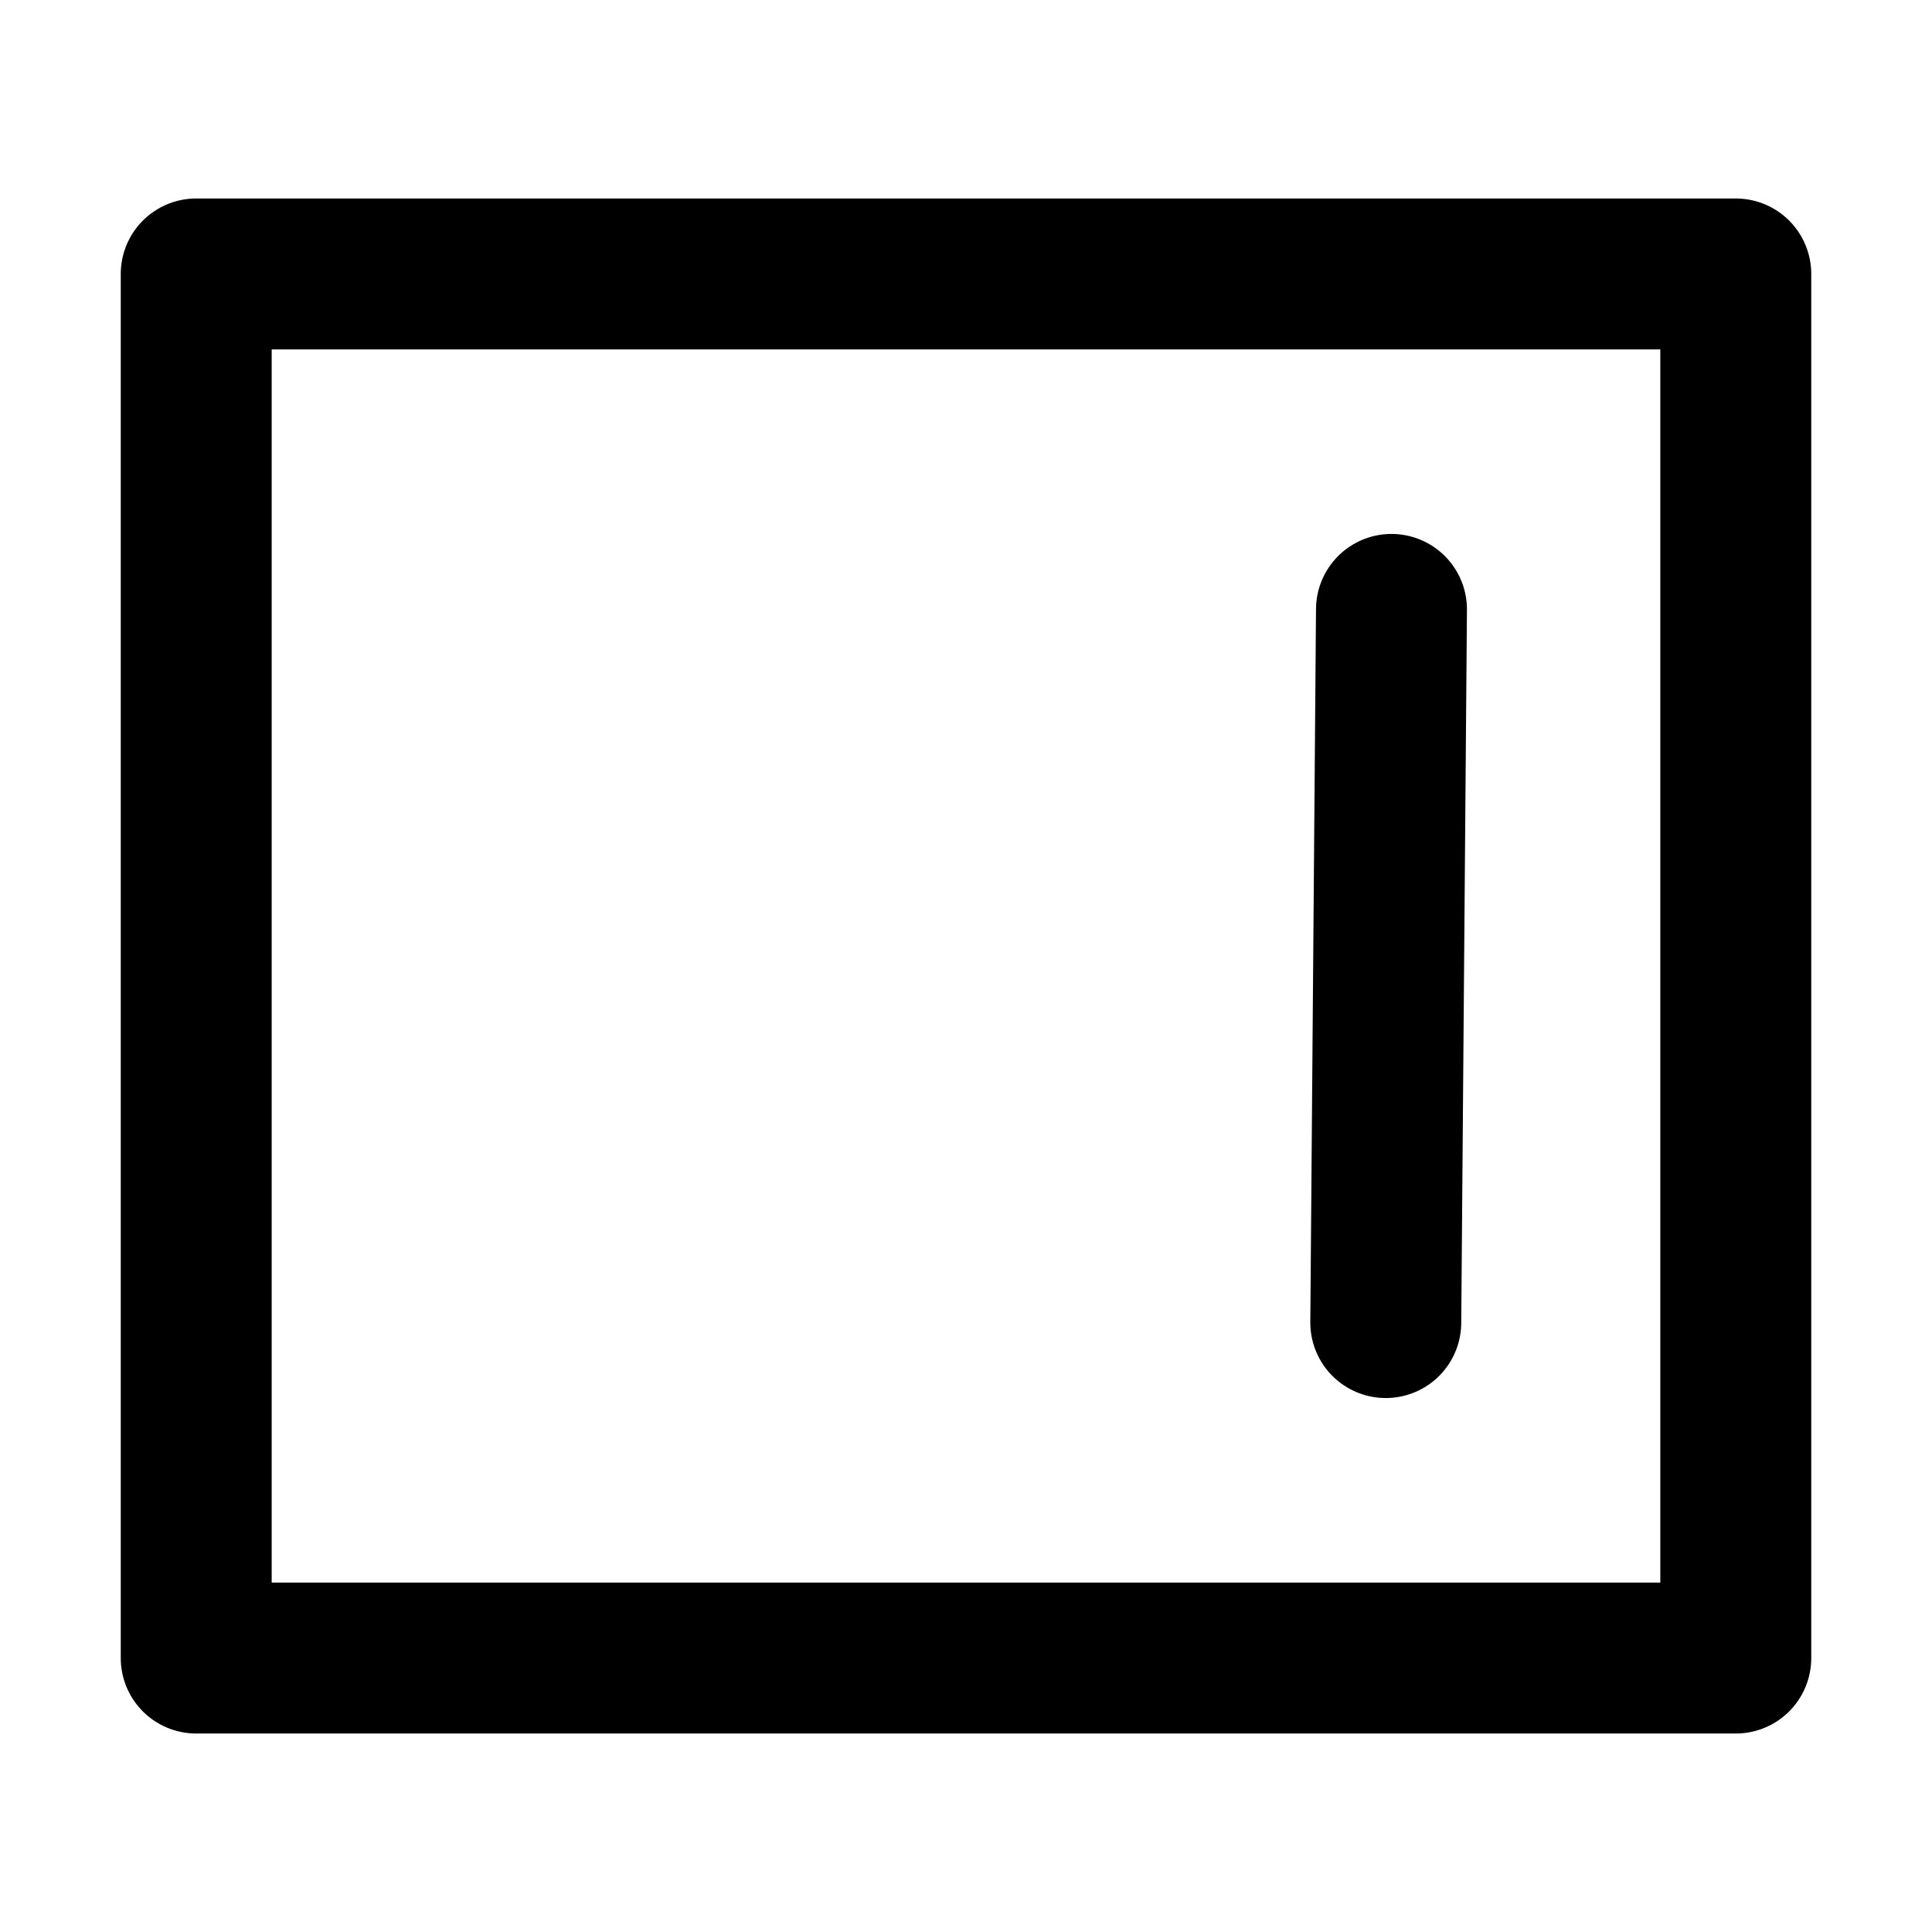
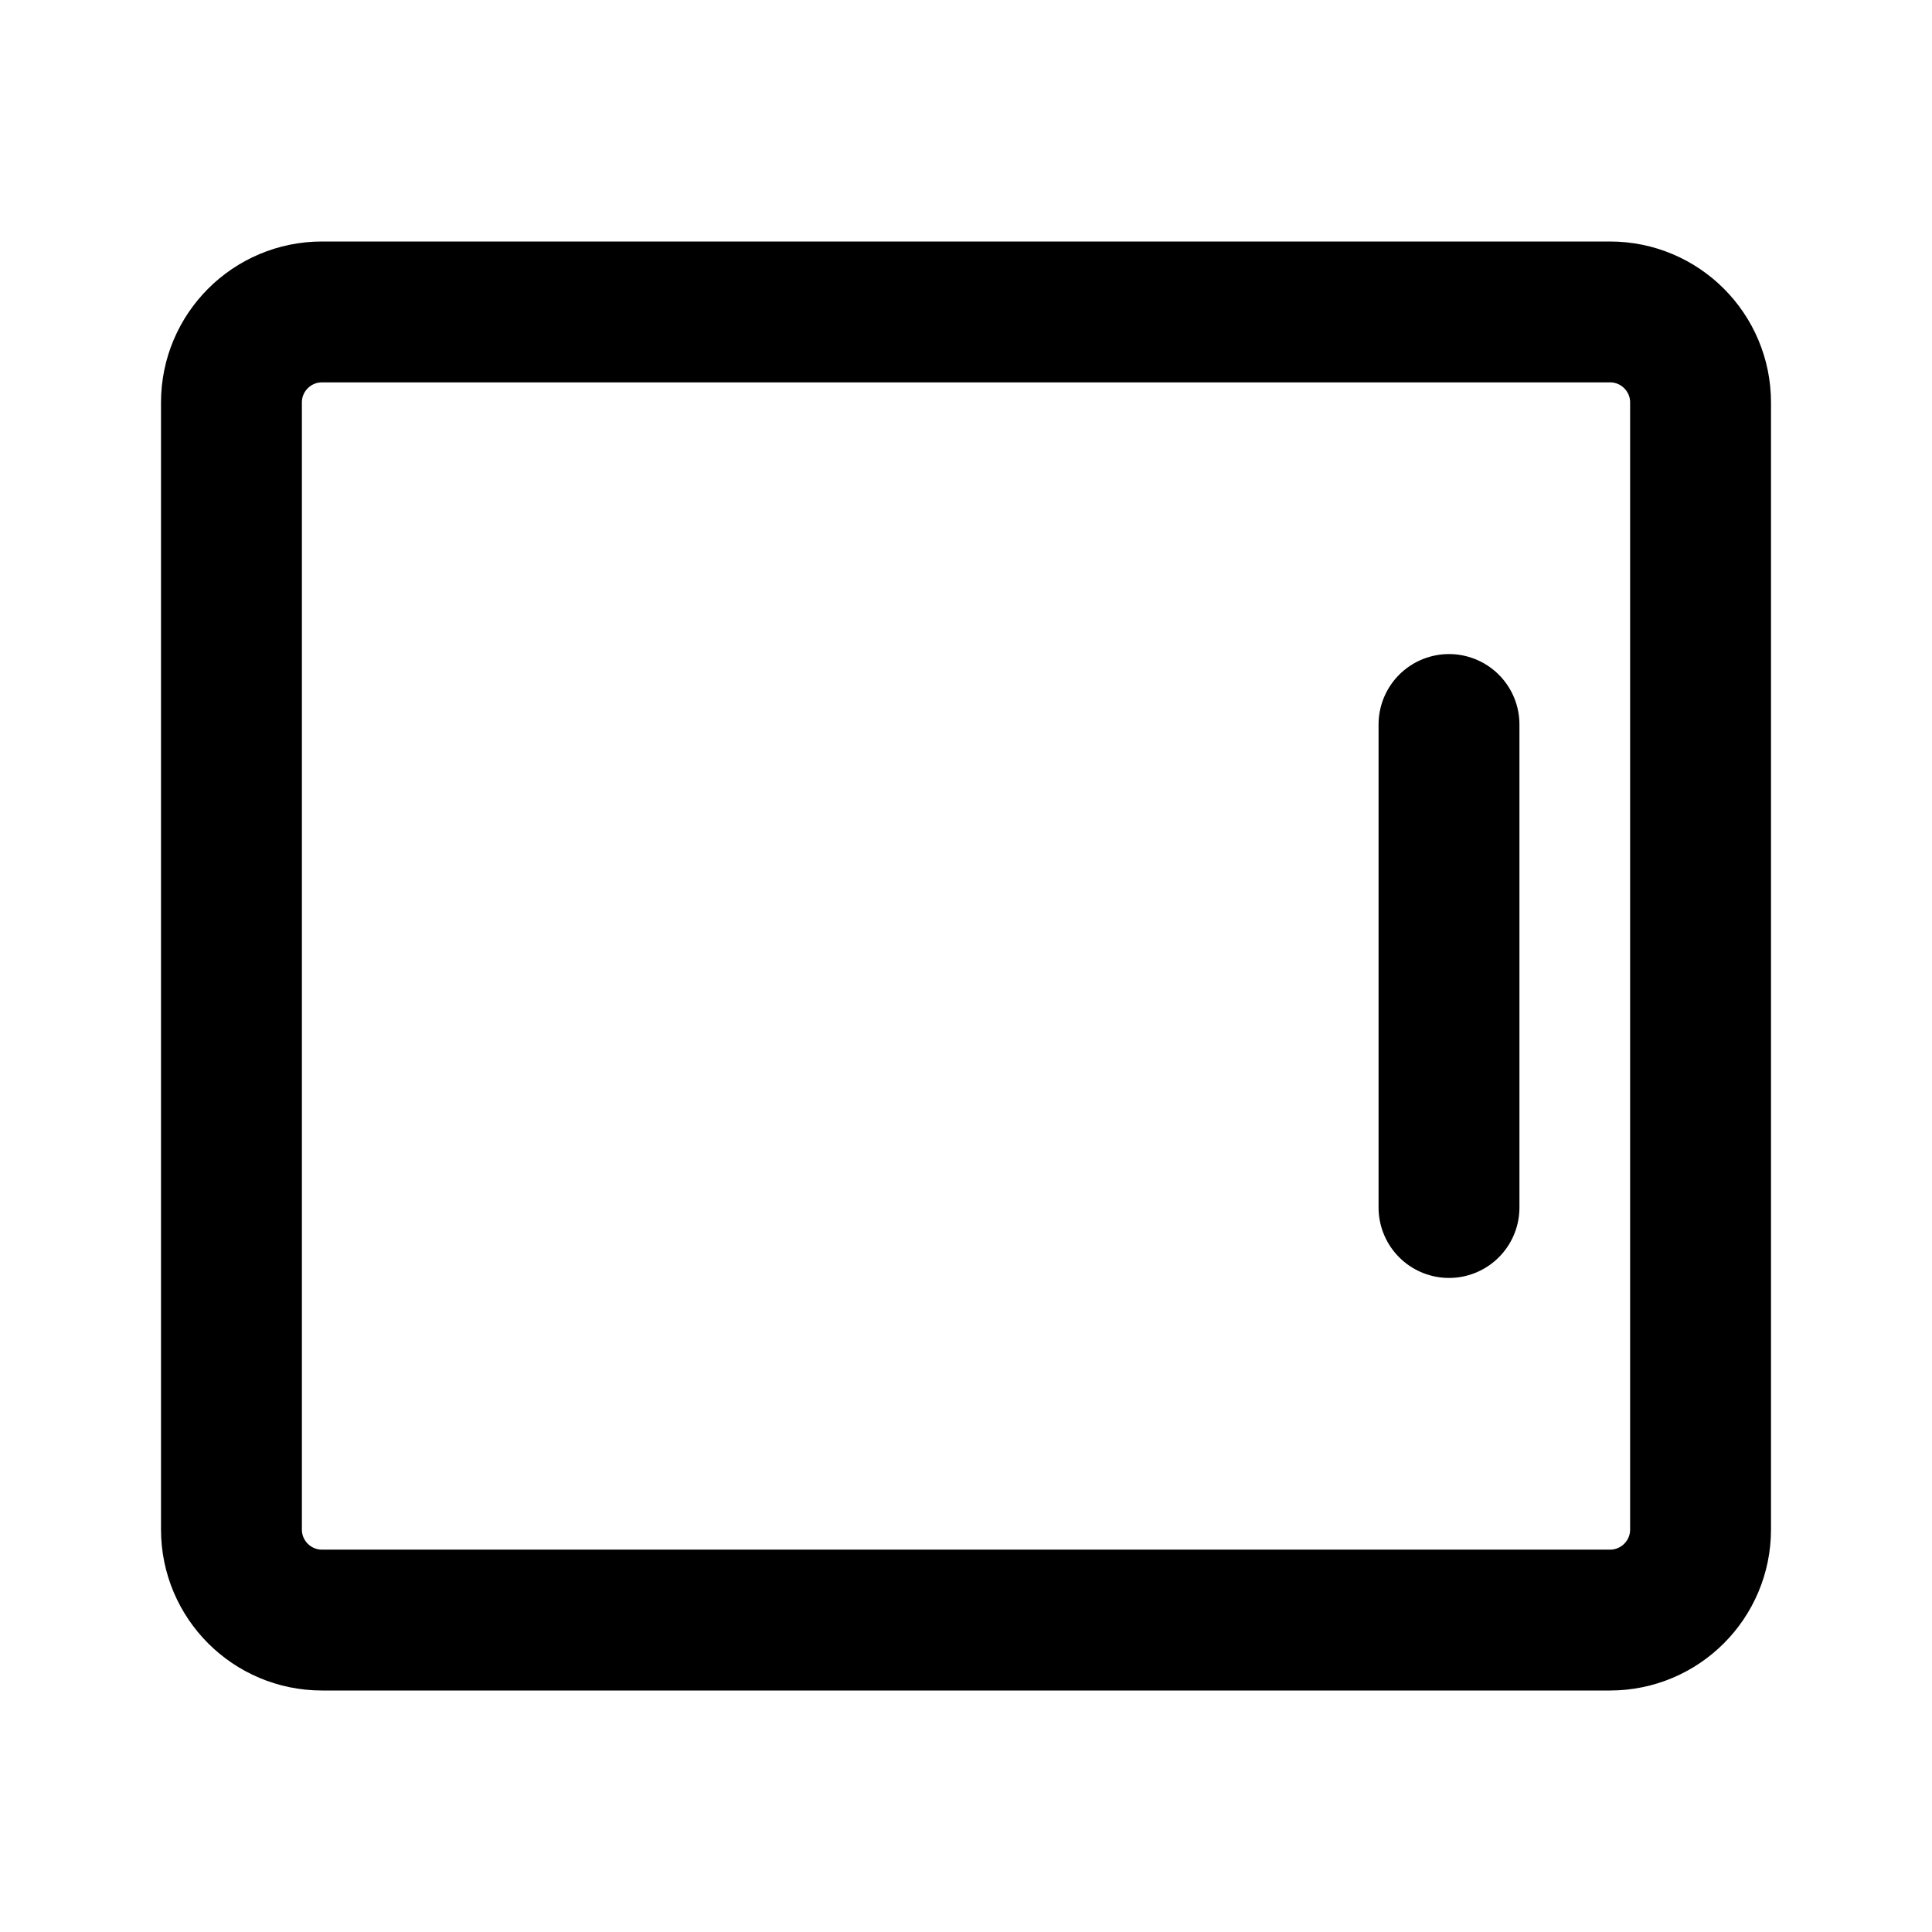
- <svg xmlns="http://www.w3.org/2000/svg" class="icon" p-id="5419" t="1784569638457" version="1.1" viewBox="0 0 81.92 81.92" xml:space="preserve">
-   <path x="8.32" y="11.616" width="65.28" height="58.688" d="m8.32 11.616h65.28v58.688h-65.28z" fill="none" stroke="currentColor" stroke-linecap="round" stroke-linejoin="round" stroke-width="6.4" />
-   <path d="m58.759 56.079 0.242-30.239" fill="none" stroke="currentColor" stroke-linecap="round" stroke-linejoin="round" stroke-width="6.4" />
+ <svg xmlns="http://www.w3.org/2000/svg" viewBox="0 0 24 24" fill="none">
+   <rect id="矩形 7" width="18.25" height="16.25" x="2.875" y="3.875" rx="1.125" stroke="currentColor" stroke-width="1.75" />
+   <path id="矢量 32" d="M0 0L6 0" stroke="currentColor" stroke-linecap="round" stroke-width="1.75" transform="matrix(0,-1,1,0,18,15)" />
</svg>
